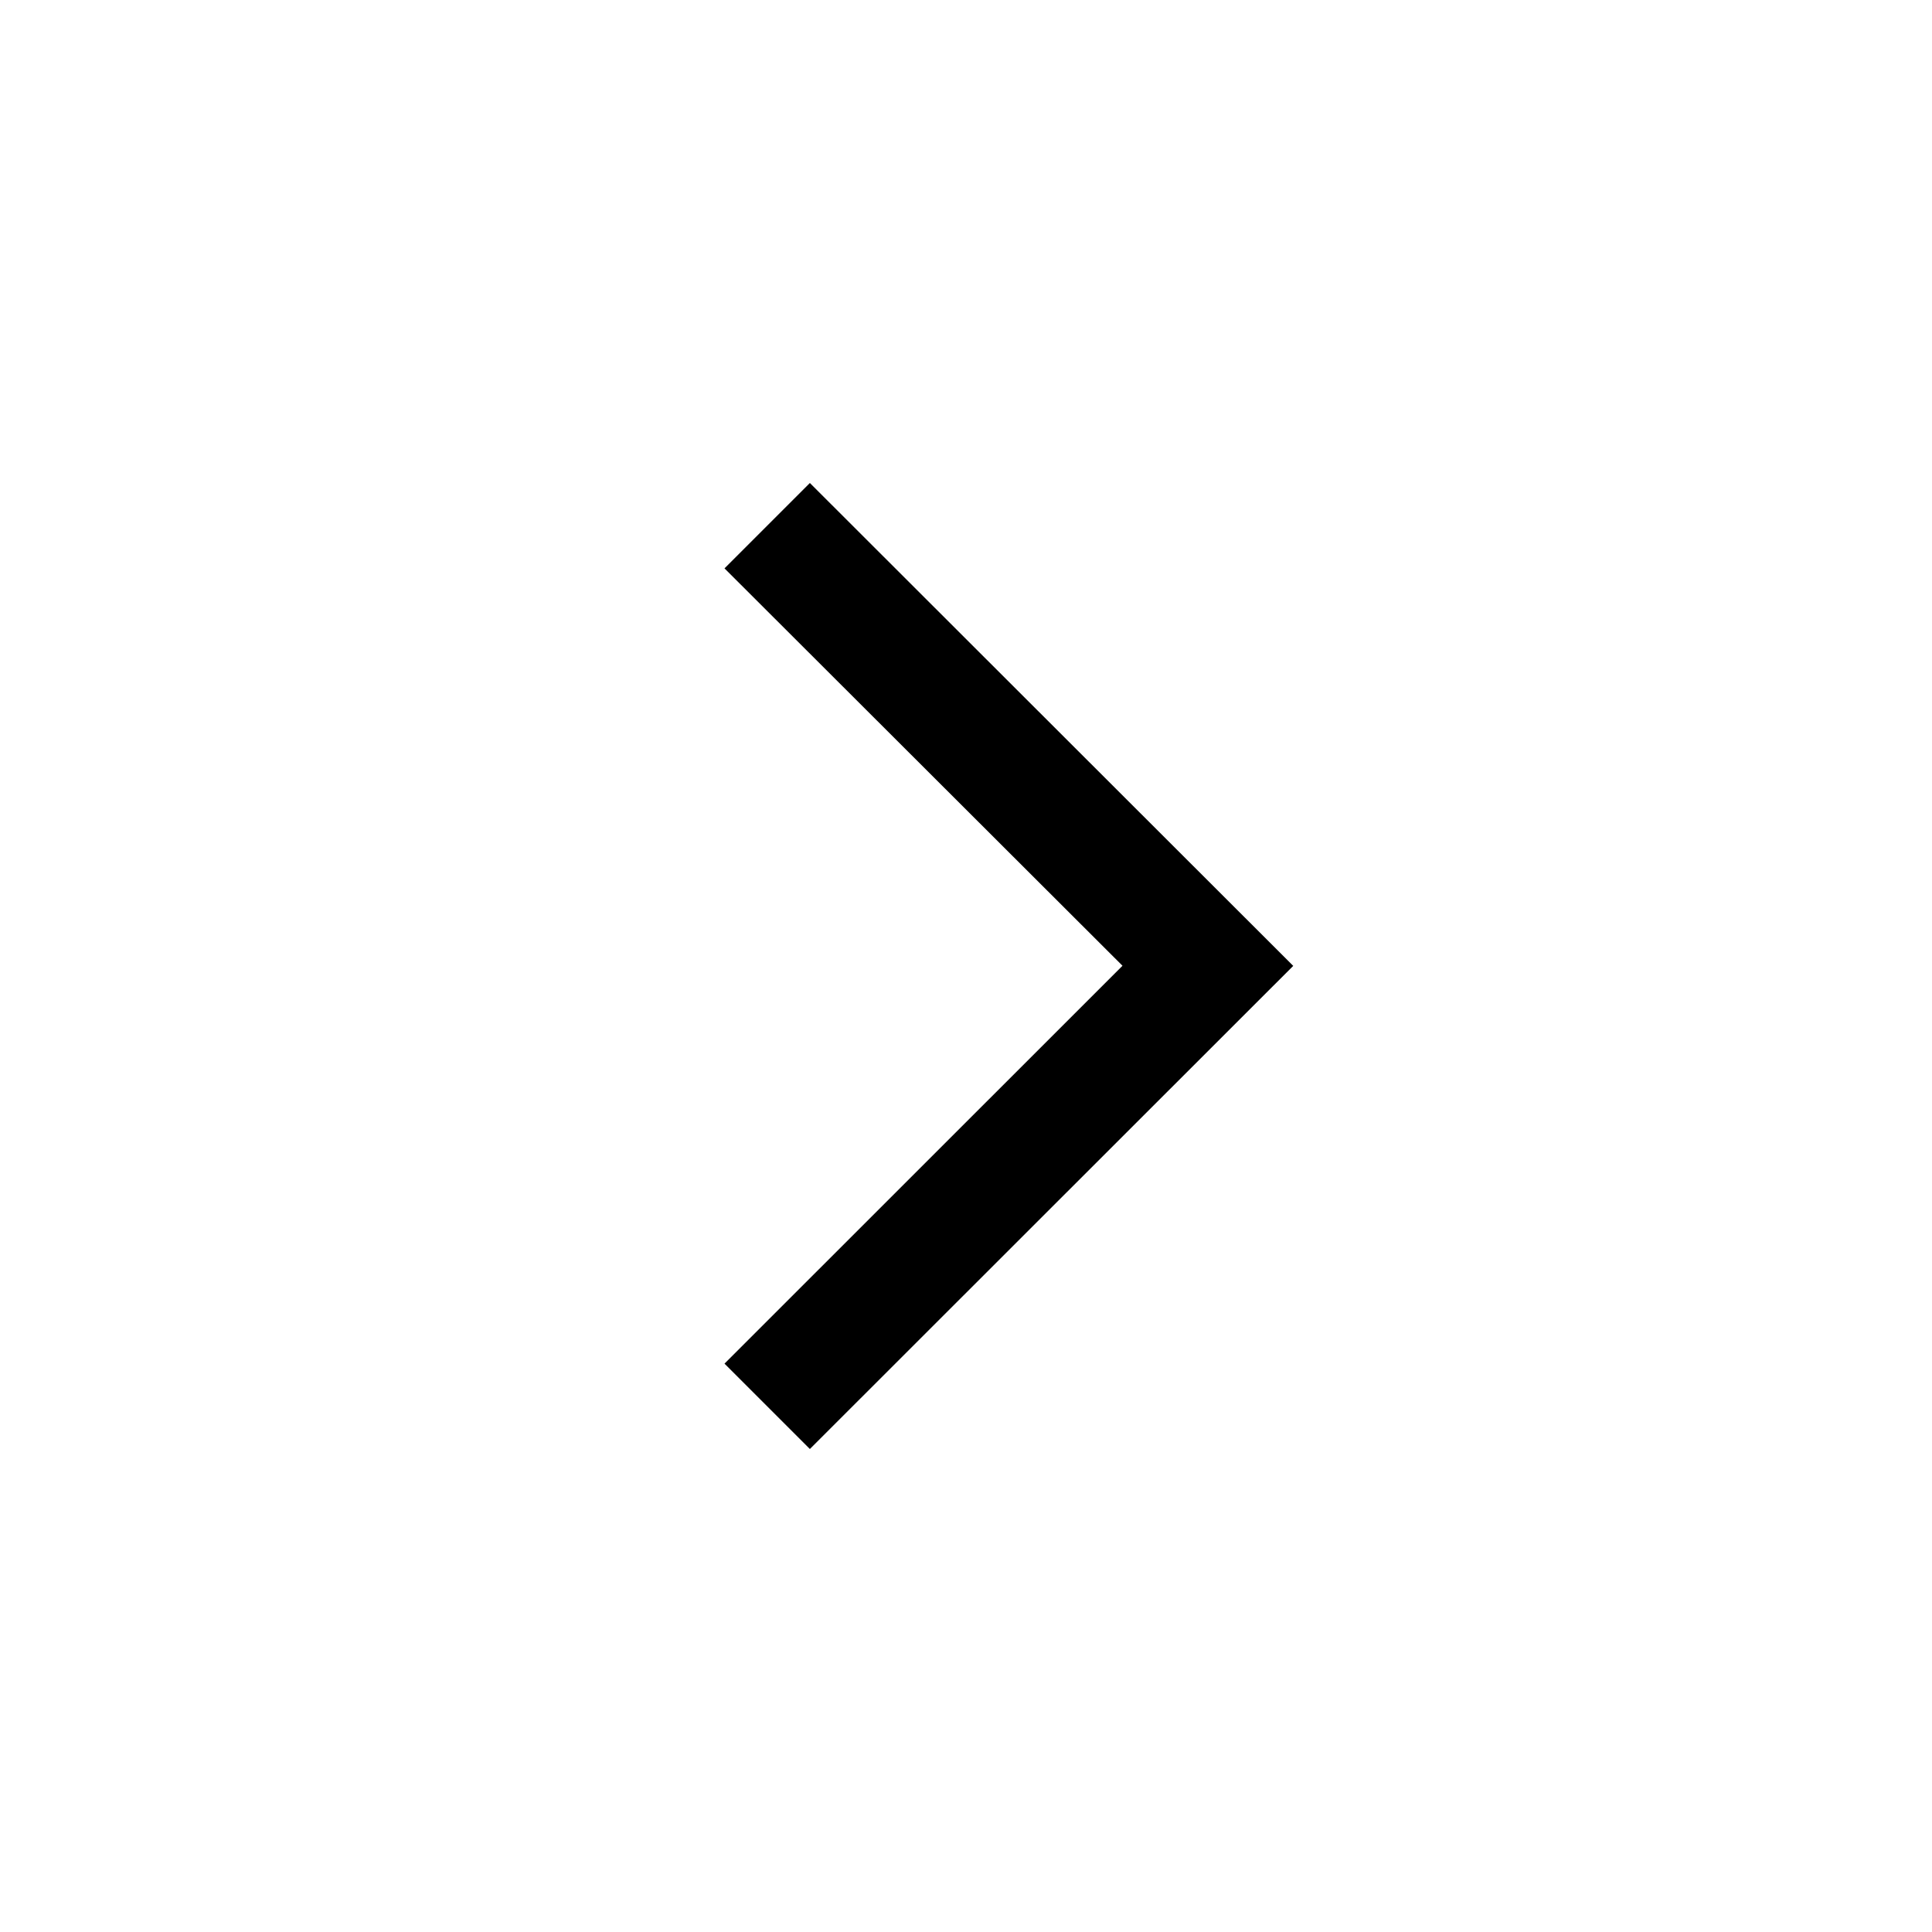
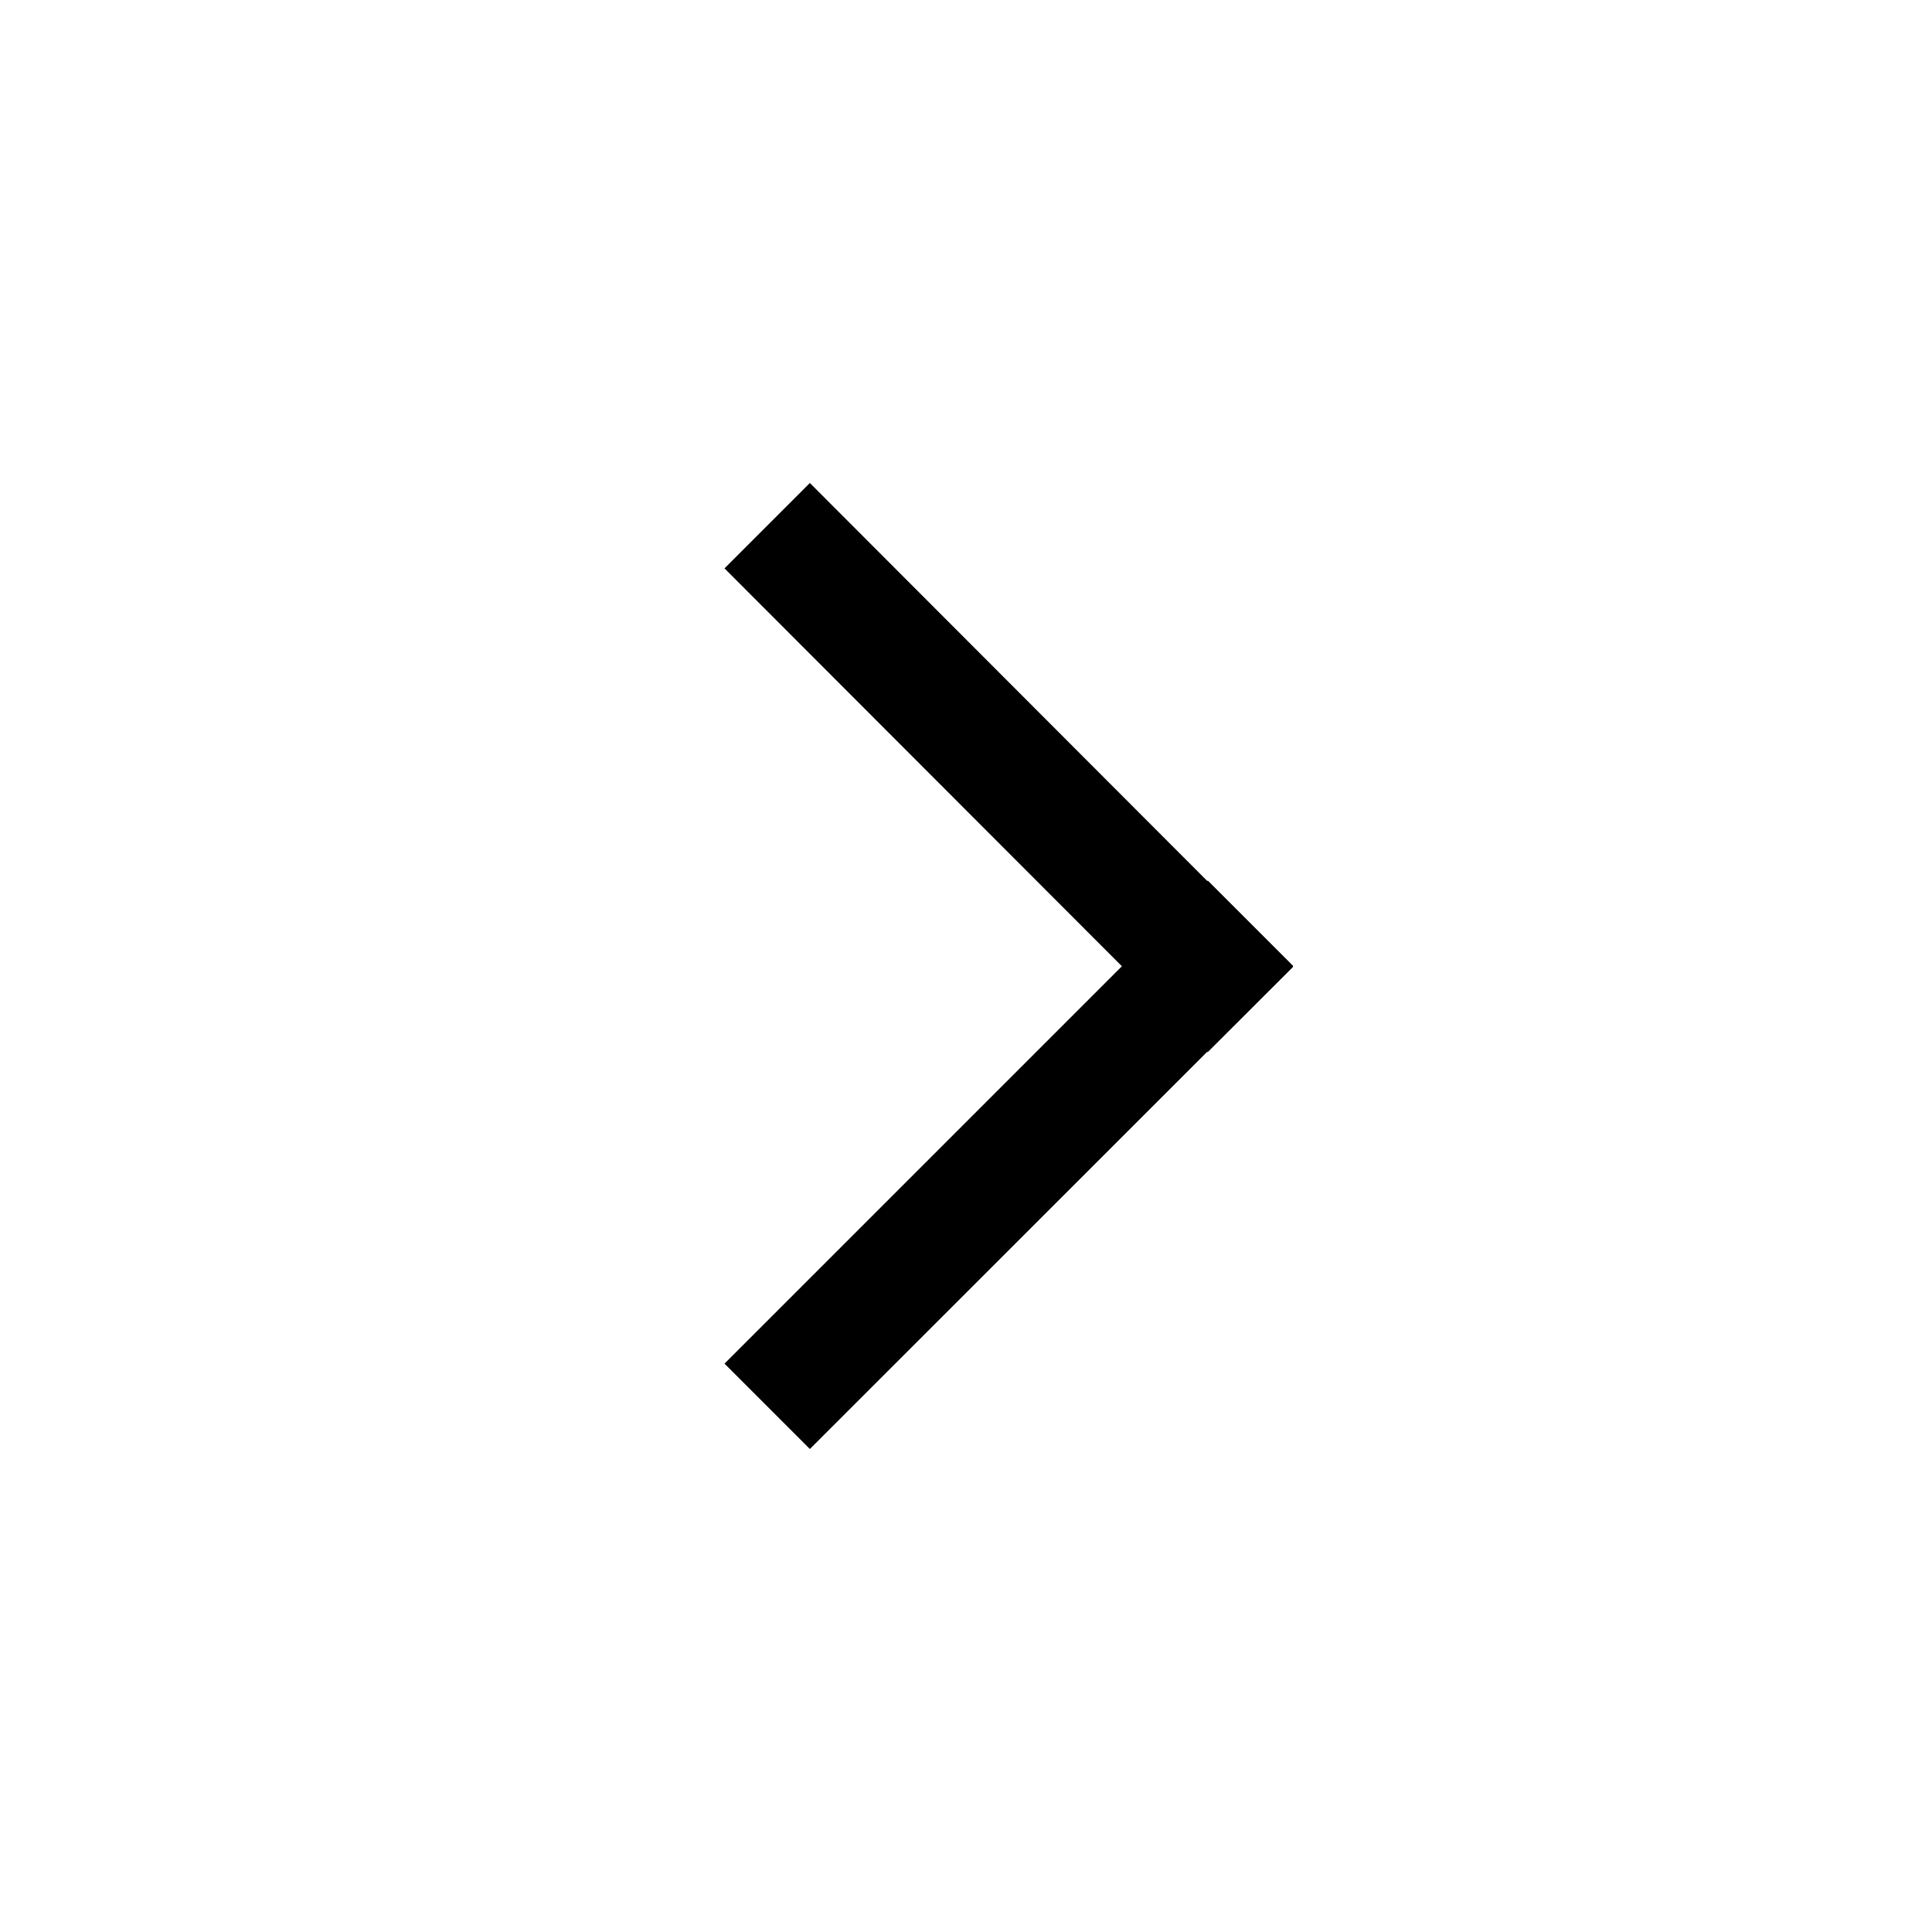
<svg xmlns="http://www.w3.org/2000/svg" width="16" height="16" viewBox="0 0 16 16">
-   <path fill-rule="evenodd" d="M6,7.999 L10.003,4 L10.71,4.707 L7.414,7.998 L10.71,11.293 L10.003,12 L6,7.999 Z" transform="matrix(-1 0 0 1 16.71 0)" />
+   <path fill-rule="evenodd" d="M6.707,4 L9.998,7.296 L10.003,7.293 L10.71,8 L10.706,8.003 L10.709,8.007 L10.001,8.714 L9.998,8.71 L6.707,12 L6,11.293 L9.291,8.002 L6,4.707 L6.707,4 Z" />
</svg>
